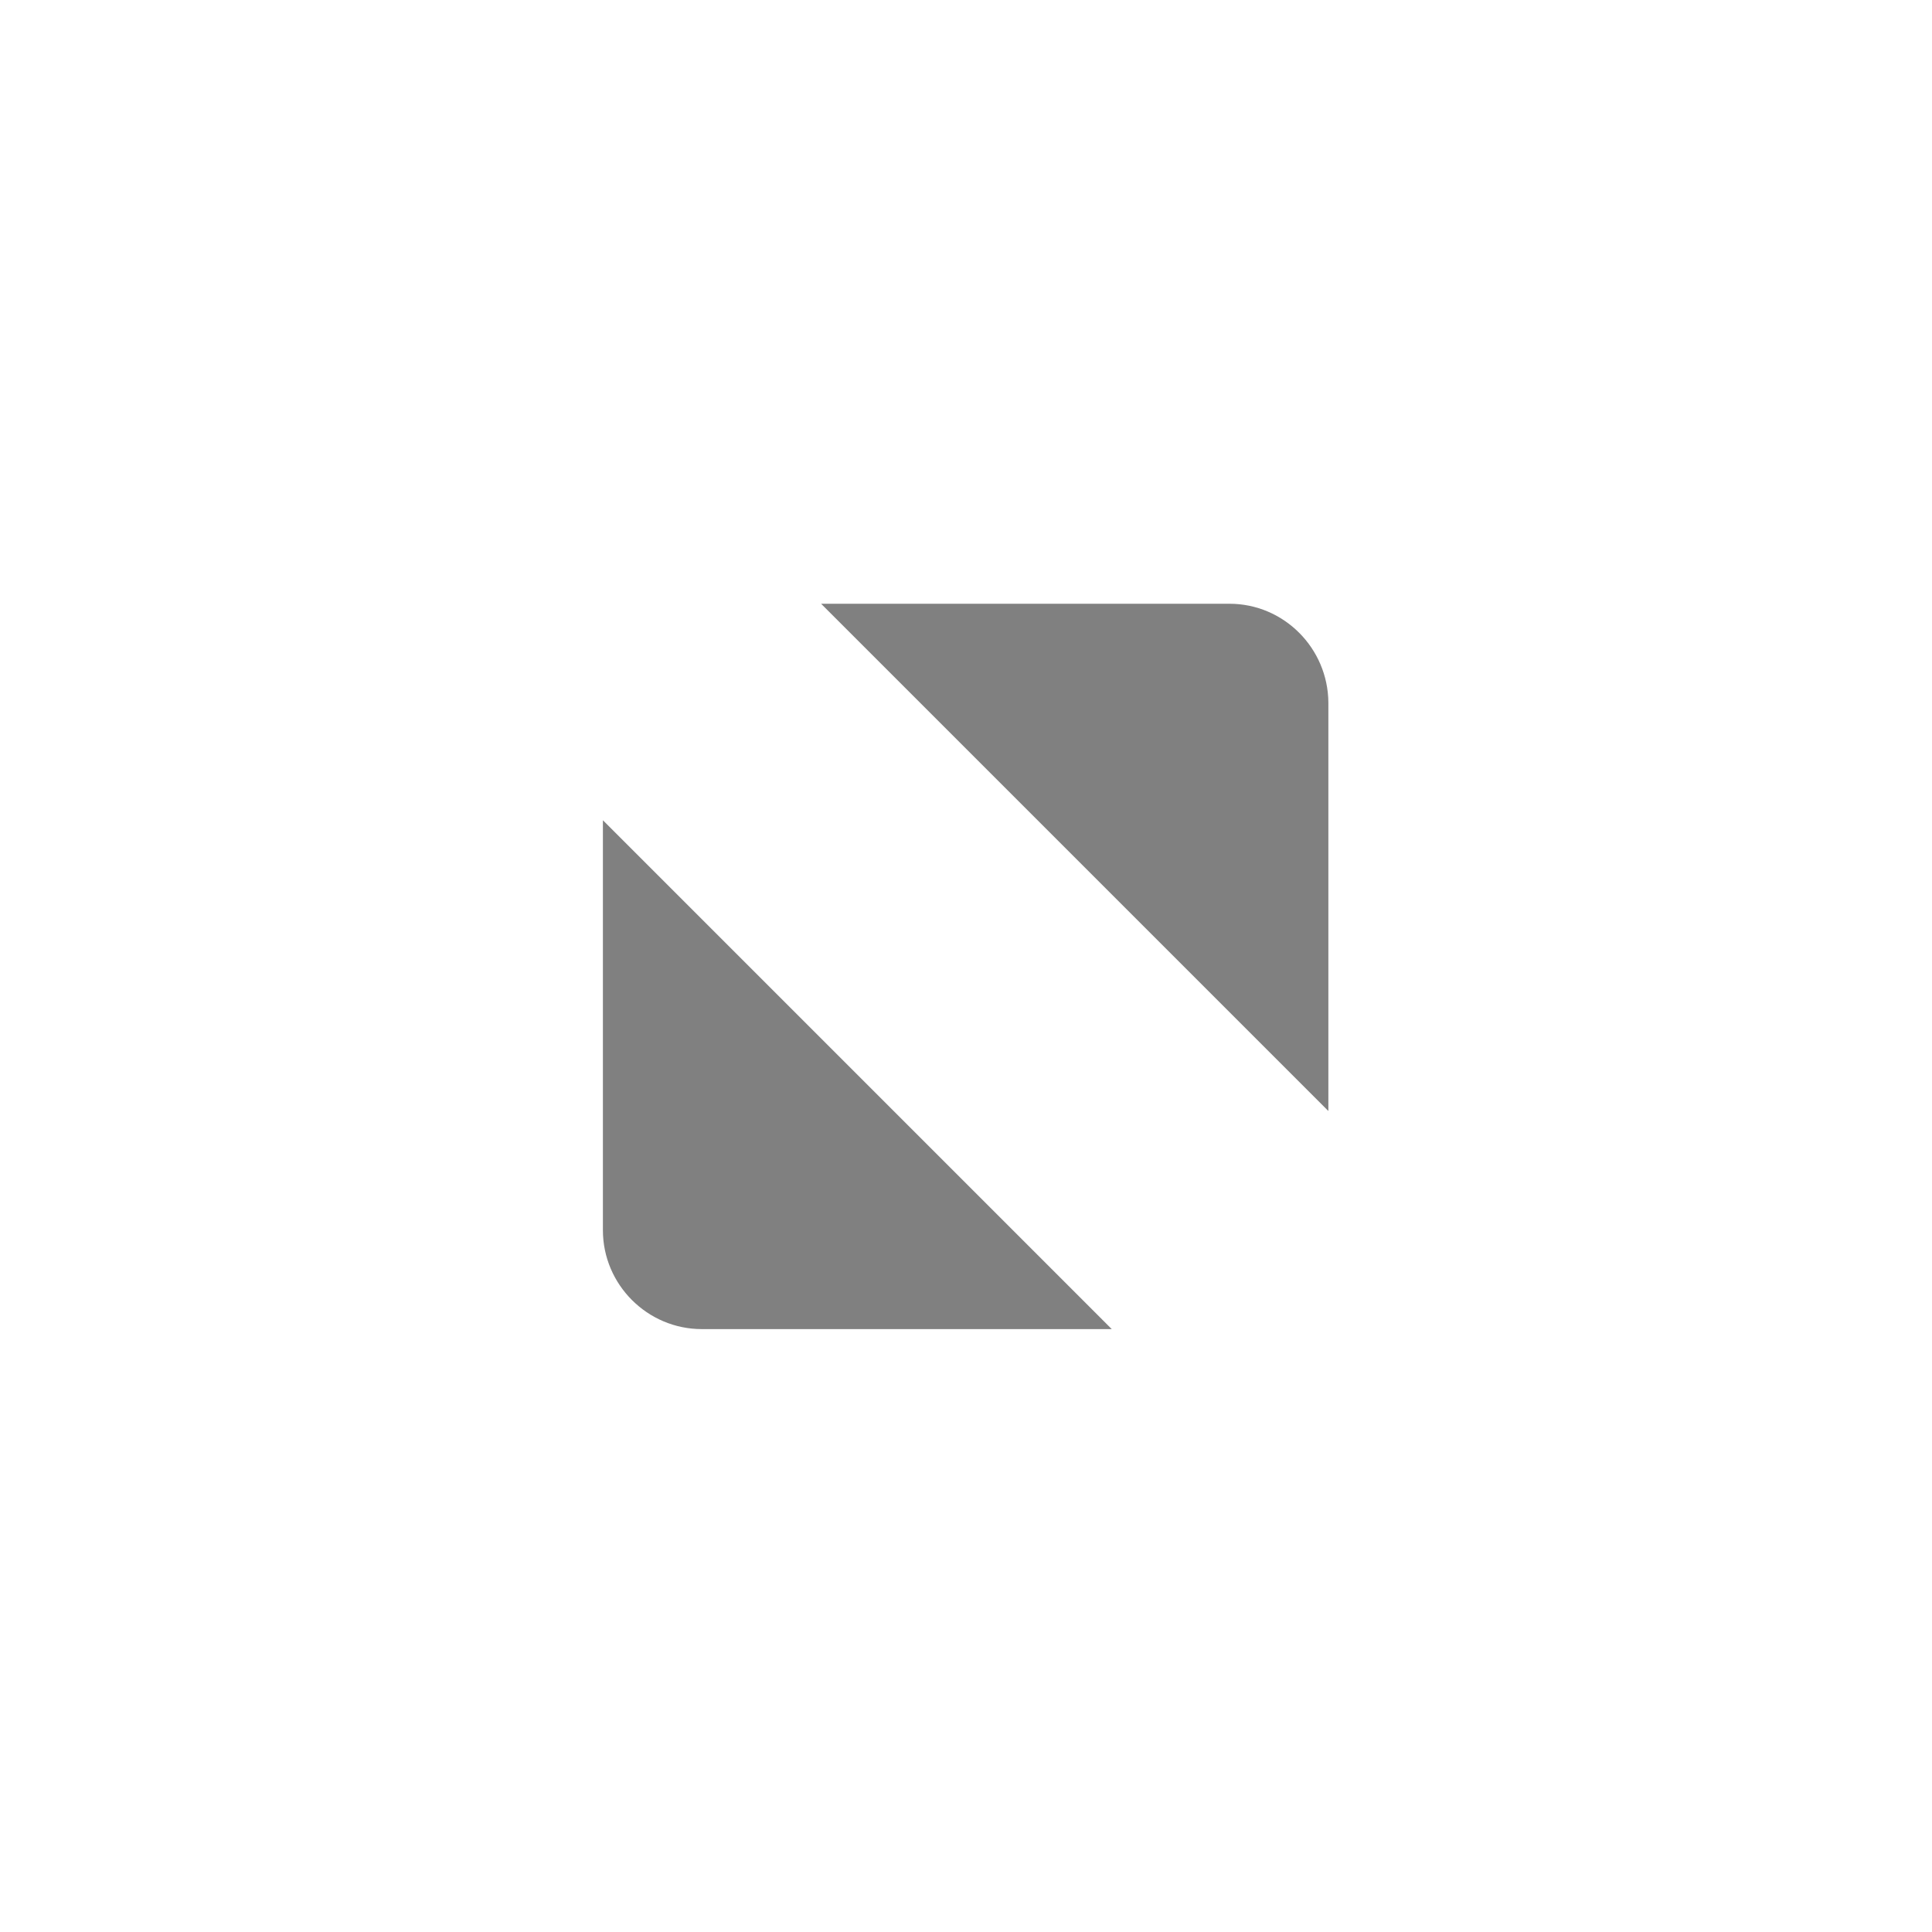
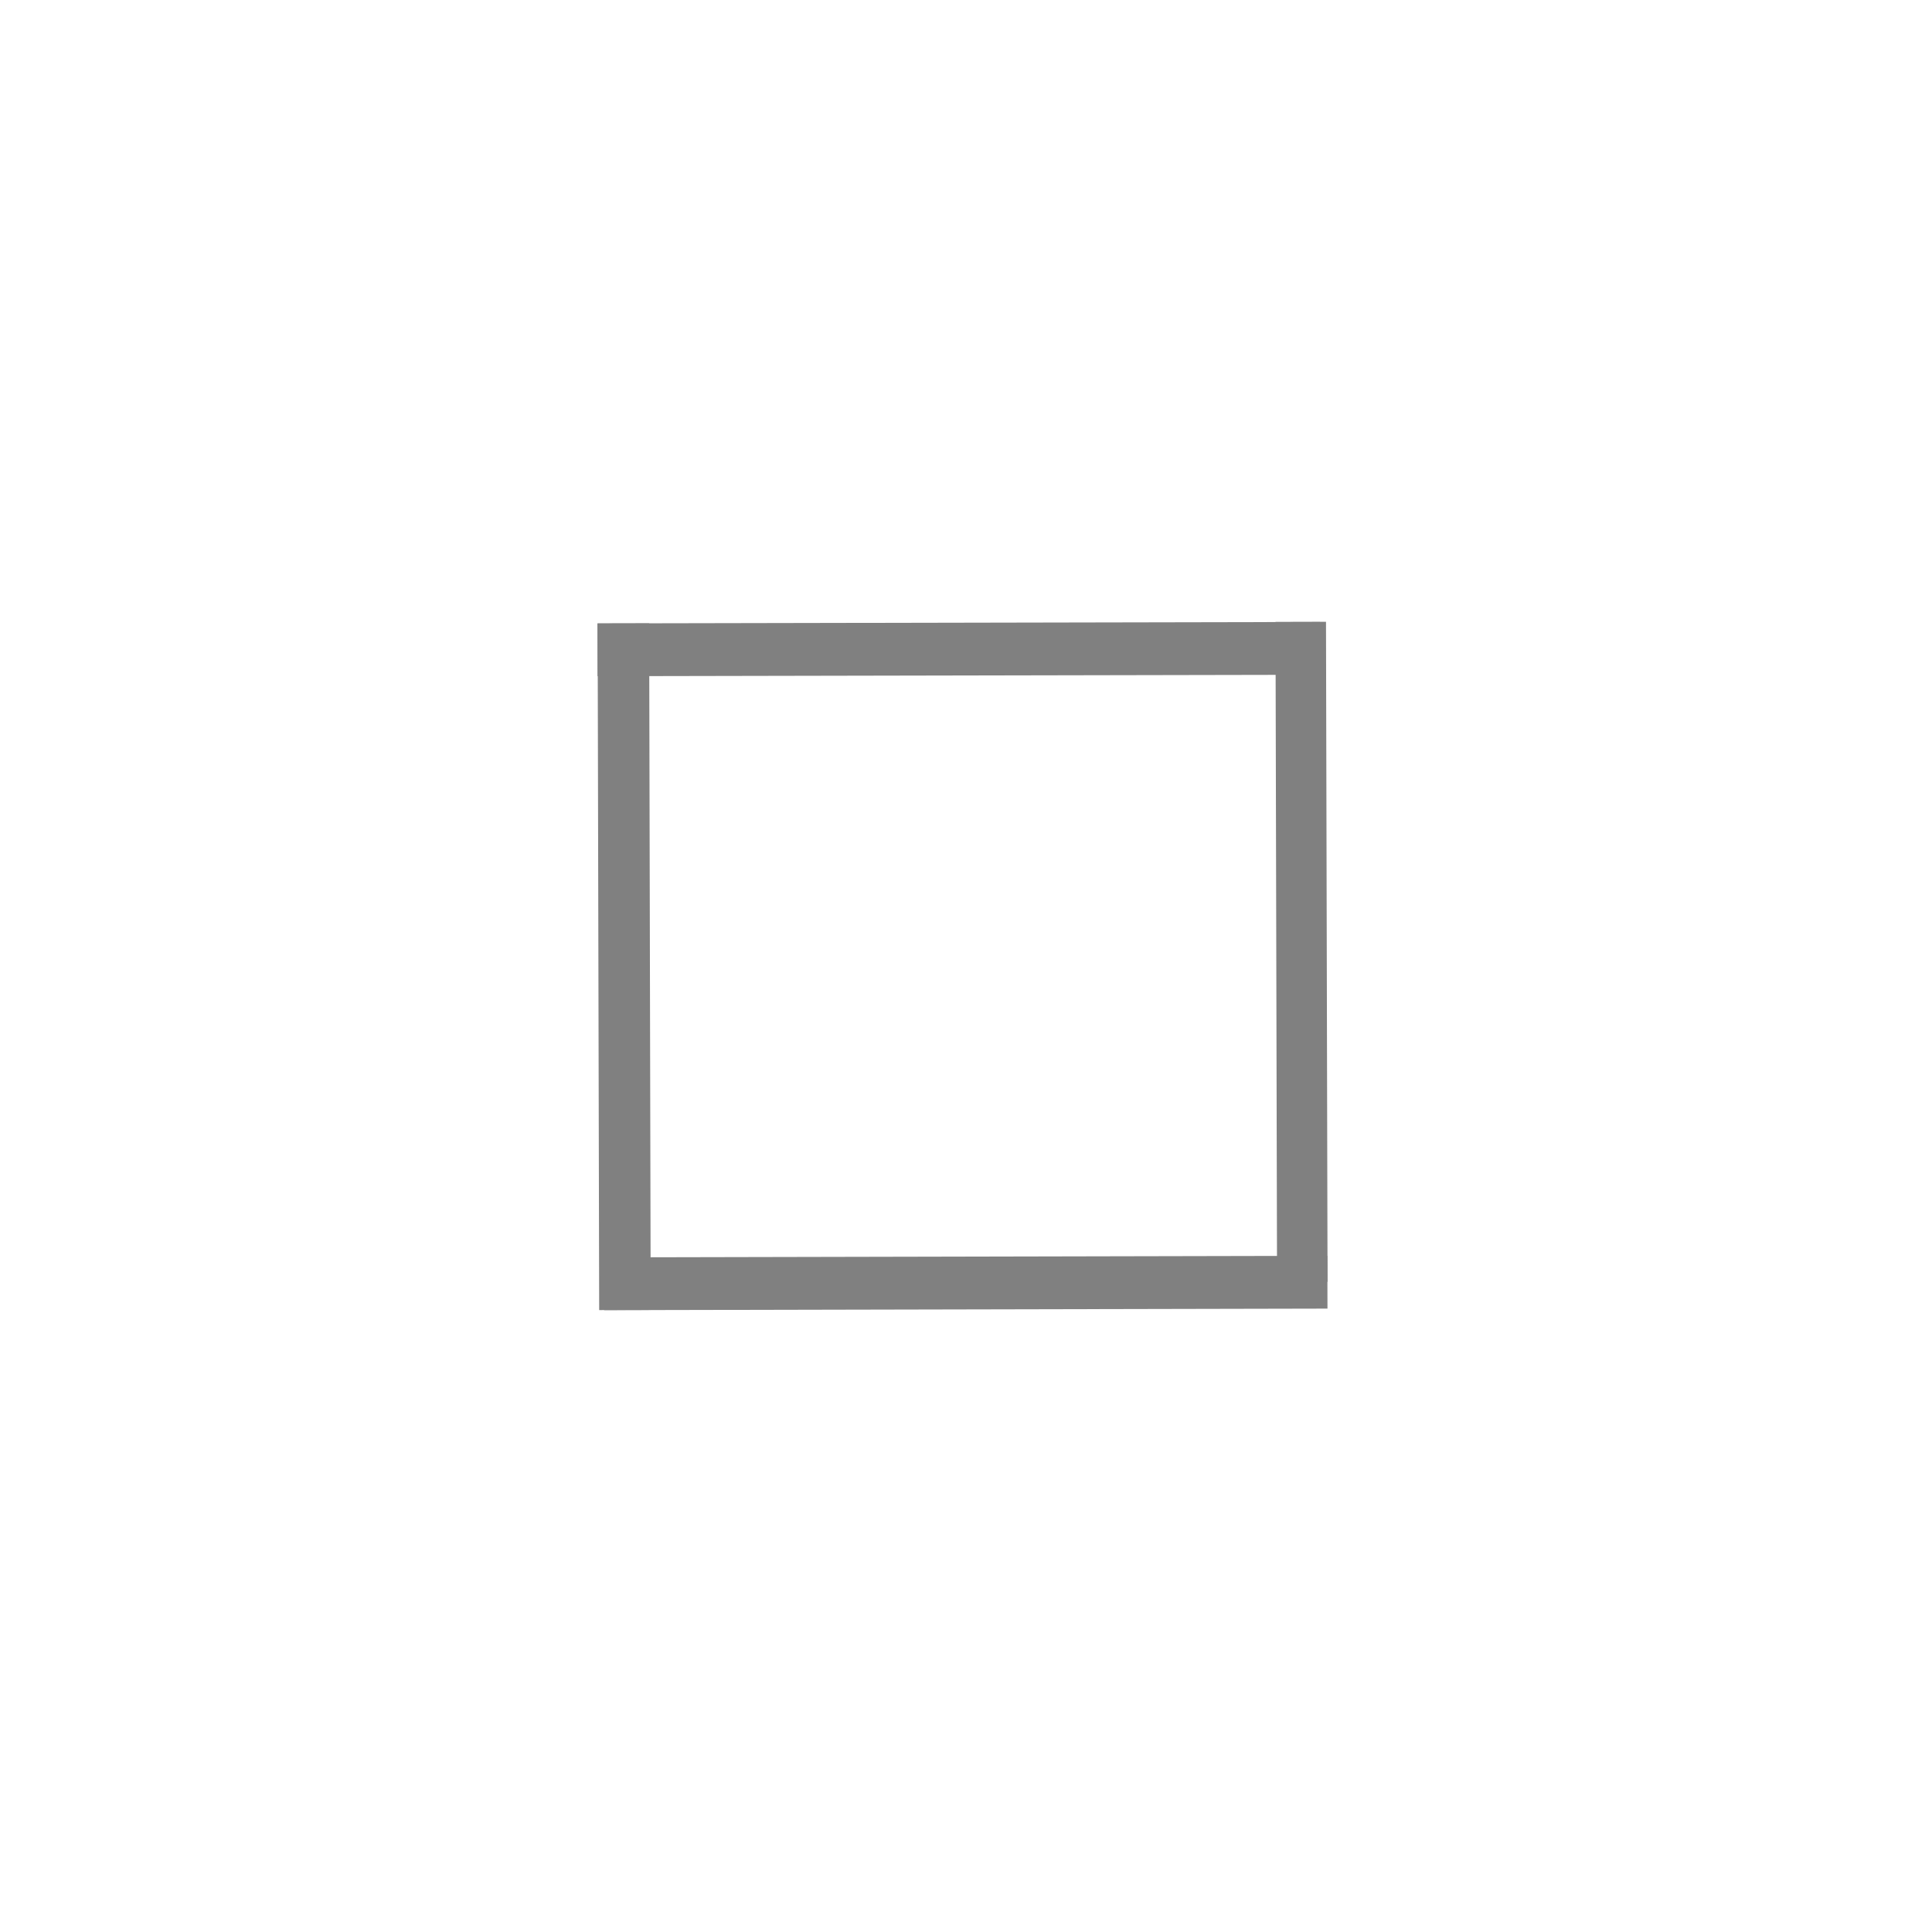
- <svg xmlns="http://www.w3.org/2000/svg" enable-background="new 0 0 32 32" height="16" id="Layer_1" version="1.1" viewBox="0 0 16 16" width="16" xml:space="preserve">
+ <svg xmlns="http://www.w3.org/2000/svg" enable-background="new 0 0 32 32" height="15" id="Layer_1" version="1.1" viewBox="0 0 15 15" width="15" xml:space="preserve">
  <defs id="defs24" />
-   <g style="display:inline" id="titlebutton-max" transform="translate(-616,185.6378)">
-     <g id="g7146" style="display:inline;opacity:1" transform="translate(-781,-432.6378)">
-       <g transform="translate(-29,0)" style="display:inline;opacity:1" id="g4490-2-96">
-         <g id="g4092-0-6-83" style="display:inline" transform="translate(58,0)" />
-       </g>
-       <path id="path4293-5-95" style="display:inline;opacity:1;fill:#808080;fill-opacity:1;fill-rule:evenodd;stroke:none" d="m 1403.8,252 3.382,0 c 0.45,0 0.816,0.368 0.819,0.819 l 0,3.382 z m 2.407,6.007 -3.395,0 c -0.45,0 -0.819,-0.368 -0.819,-0.819 l 0,-3.395 4.214,4.214" />
-     </g>
-     <rect y="-185.638" x="616" height="16" width="16" id="rect17883-29" style="display:inline;opacity:1;fill:none;fill-opacity:1;stroke:none;stroke-width:1;stroke-linecap:butt;stroke-linejoin:miter;stroke-miterlimit:4;stroke-dasharray:none;stroke-dashoffset:0;stroke-opacity:0" />
-   </g>
+   <path style="fill:#808080;fill-opacity:1;stroke:#808080;stroke-width:0.4;stroke-linecap:butt;stroke-linejoin:miter;stroke-miterlimit:4;stroke-dasharray:none;stroke-opacity:1" d="m 4.84,4.84 0.012,5.331 v 0" id="path850" />
+   <path style="fill:#808080;fill-opacity:1;stroke:#808080;stroke-width:0.392;stroke-linecap:butt;stroke-linejoin:miter;stroke-miterlimit:4;stroke-dasharray:none;stroke-opacity:1" d="m 10.099,4.828 0.012,5.125 v 0" id="path850-0" />
+   <path style="fill:#808080;fill-opacity:1;stroke:#808080;stroke-width:0.41;stroke-linecap:butt;stroke-linejoin:miter;stroke-miterlimit:4;stroke-dasharray:none;stroke-opacity:1" d="M 4.639,5.045 10.247,5.034 v 0" id="path850-07" />
+   <path style="fill:#808080;fill-opacity:1;stroke:#808080;stroke-width:0.41;stroke-linecap:butt;stroke-linejoin:miter;stroke-miterlimit:4;stroke-dasharray:none;stroke-opacity:1" d="m 4.69,9.967 5.616,-0.012 v 0" id="path850-07-5" />
</svg>
